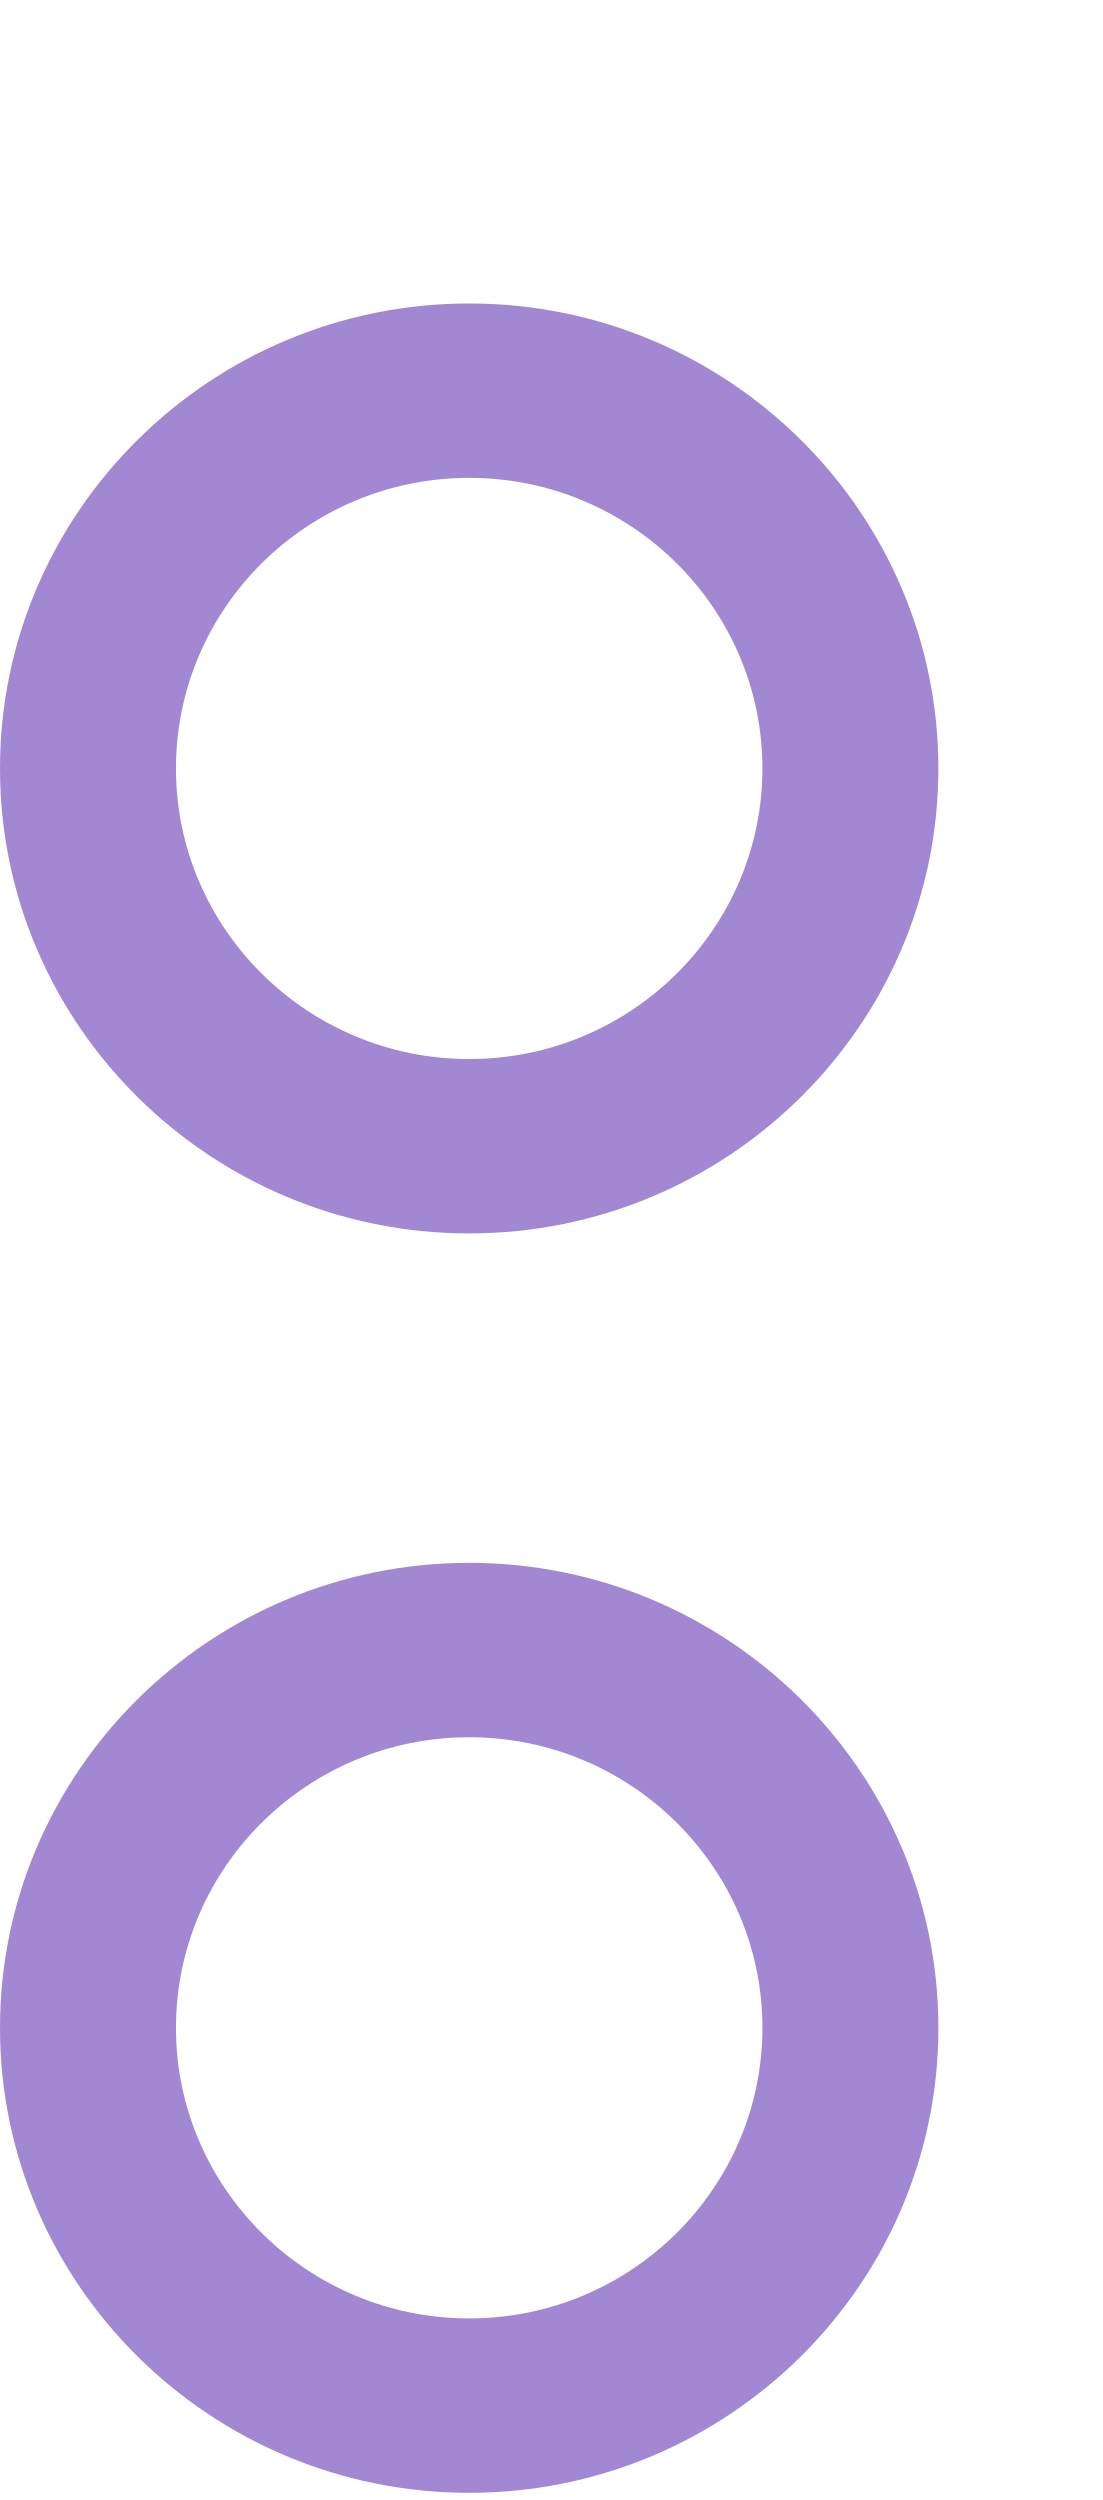
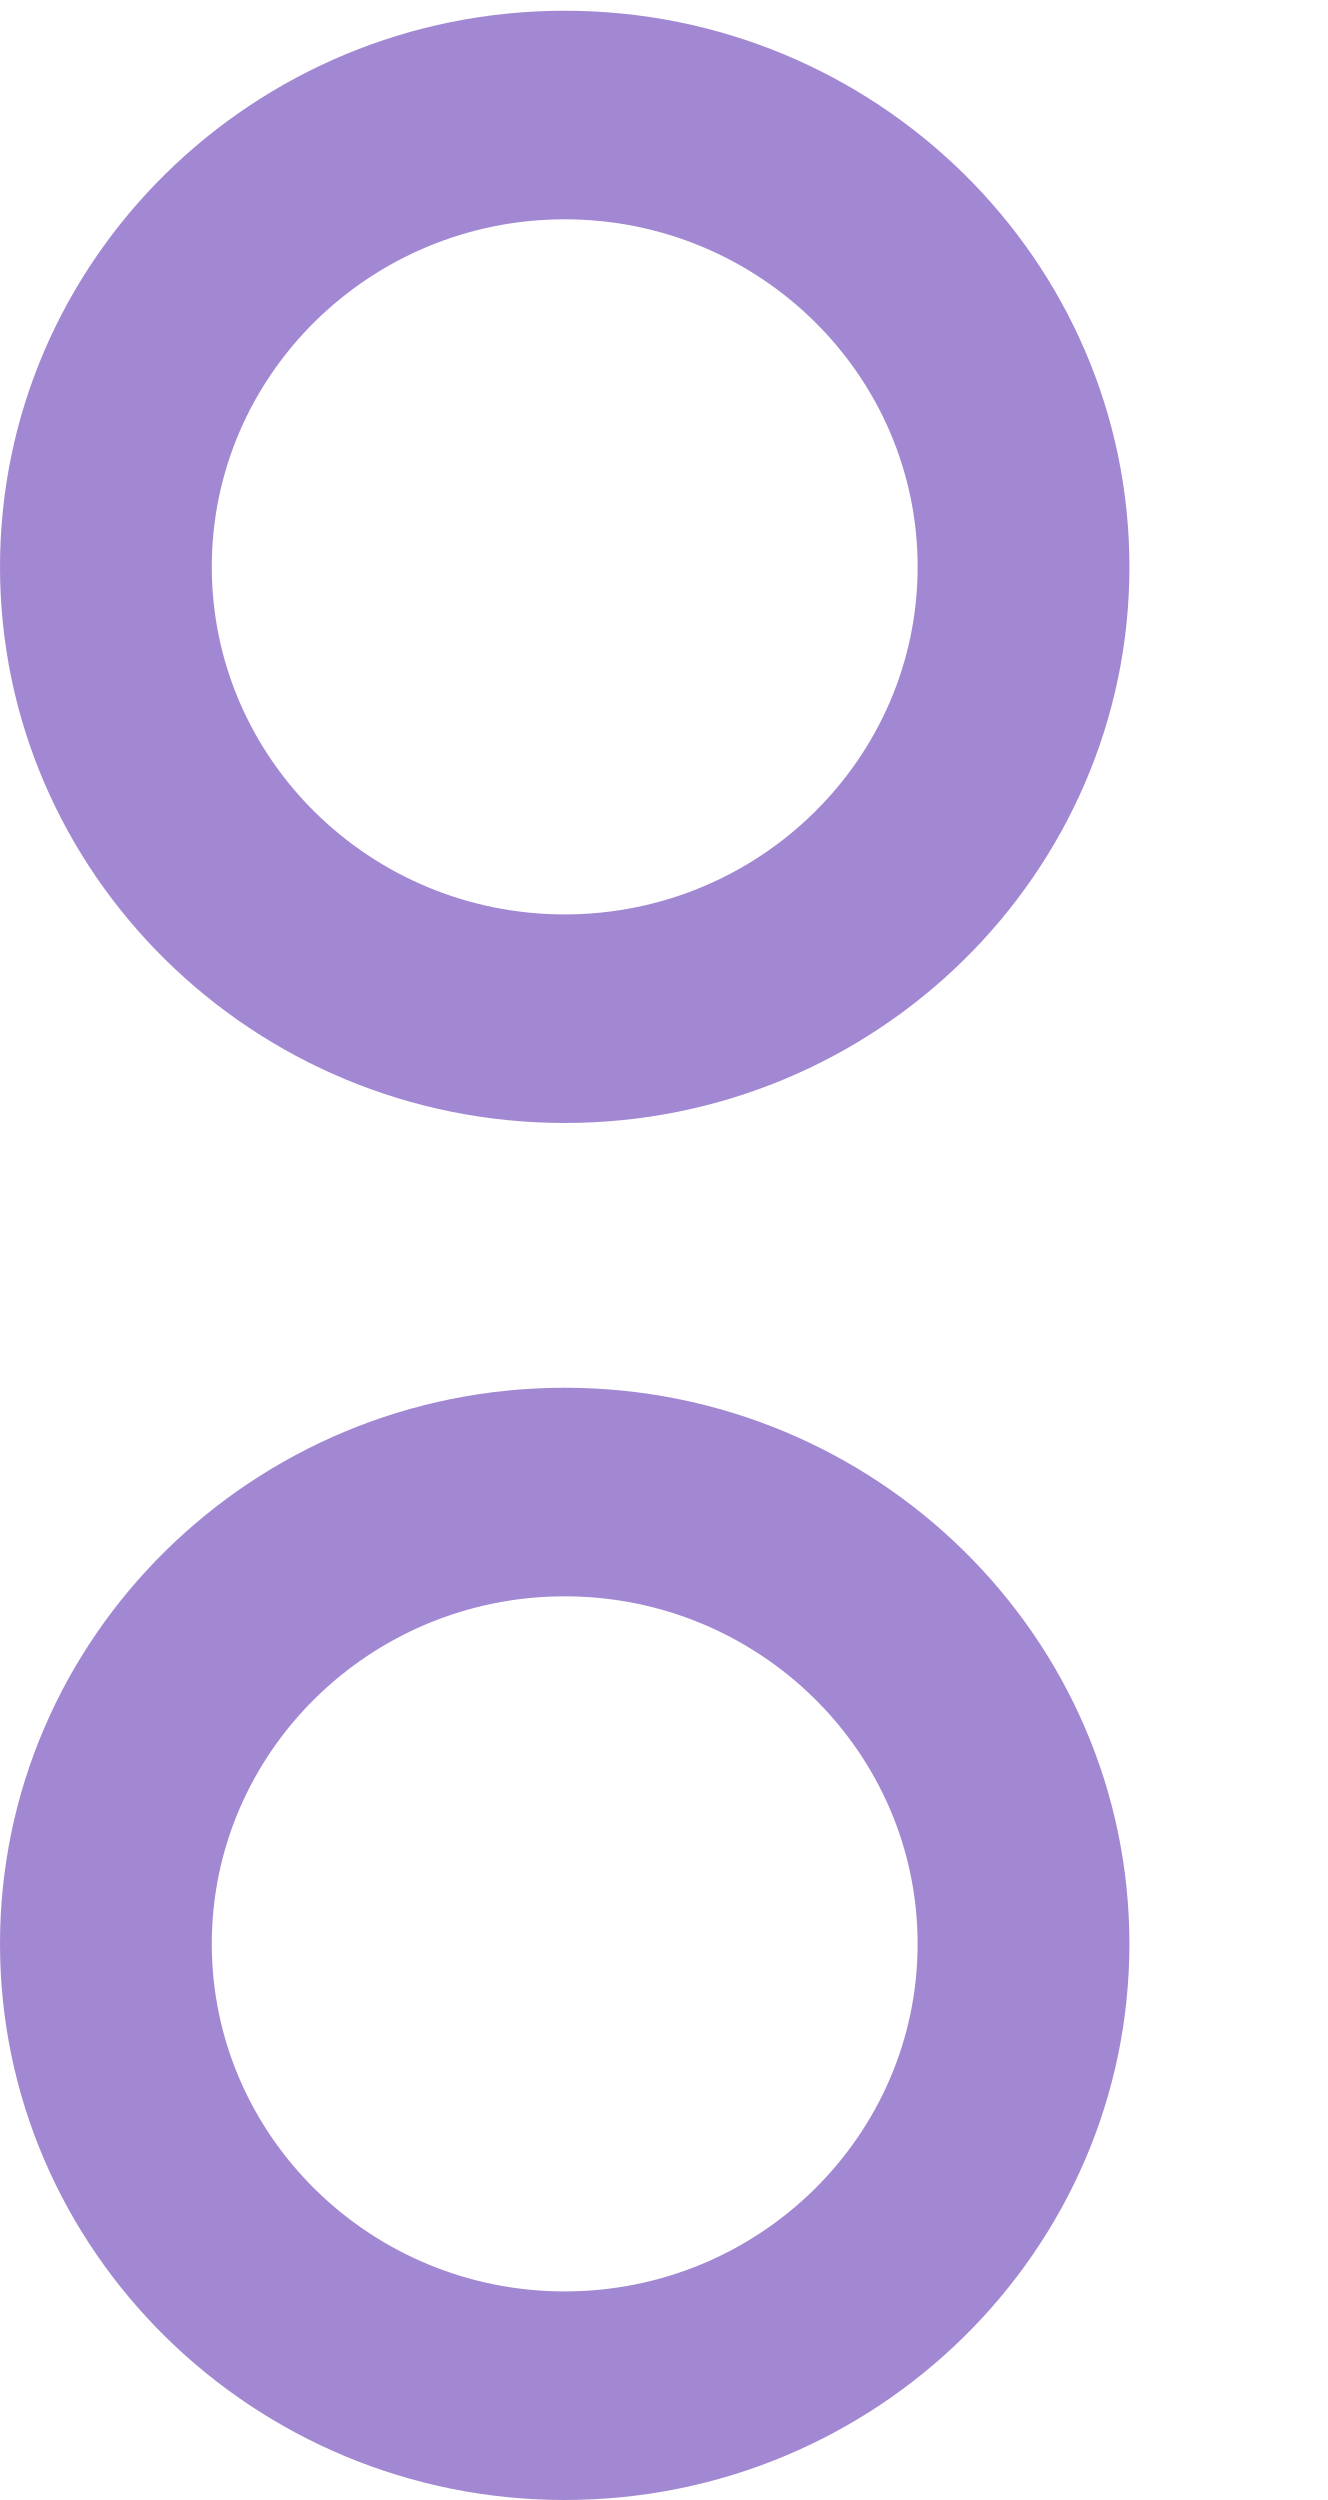
- <svg xmlns="http://www.w3.org/2000/svg" width="60" height="136" viewBox="0 0 60 136" fill="none">
-   <path d="M25.524 16.509C11.45 16.509 0 27.857 0 41.804C0 55.752 11.45 67.099 25.524 67.099C39.598 67.099 51.048 55.752 51.048 41.804C51.048 27.857 39.597 16.509 25.524 16.509ZM25.524 57.612C16.729 57.612 9.573 50.521 9.573 41.804C9.573 33.087 16.728 25.996 25.524 25.996C34.32 25.996 41.475 33.087 41.475 41.804C41.475 50.521 34.32 57.612 25.524 57.612Z" fill="#8360C3" fill-opacity="0.75" />
-   <path d="M25.524 85.019C11.45 85.019 0 96.367 0 110.314C0 124.262 11.45 135.609 25.524 135.609C39.599 135.609 51.049 124.262 51.049 110.314C51.049 96.367 39.598 85.019 25.524 85.019ZM25.524 126.122C16.729 126.122 9.573 119.03 9.573 110.314C9.573 101.597 16.729 94.506 25.524 94.506C34.32 94.506 41.476 101.597 41.476 110.314C41.476 119.03 34.32 126.122 25.524 126.122Z" fill="#8360C3" fill-opacity="0.75" />
+ <svg xmlns="http://www.w3.org/2000/svg" width="60" height="113" viewBox="0 0 60 113" fill="none">
+   <path d="M25.525 0.485C11.45 0.485 0 11.762 0 25.622C0 39.482 11.45 50.759 25.525 50.759C39.6 50.759 51.05 39.482 51.05 25.622C51.05 11.762 39.599 0.485 25.525 0.485ZM25.525 41.331C16.73 41.331 9.573 34.284 9.573 25.622C9.573 16.96 16.729 9.913 25.525 9.913C34.321 9.913 41.477 16.96 41.477 25.622C41.477 34.284 34.321 41.331 25.525 41.331Z" fill="#8360C3" fill-opacity="0.75" />
+   <path d="M25.524 62.726C11.45 62.726 0 74.003 0 87.863C0 101.724 11.45 113 25.524 113C39.599 113 51.049 101.724 51.049 87.863C51.049 74.003 39.598 62.726 25.524 62.726ZM25.524 103.572C16.729 103.572 9.573 96.525 9.573 87.863C9.573 79.201 16.729 72.154 25.524 72.154C34.32 72.154 41.476 79.201 41.476 87.863C41.476 96.525 34.32 103.572 25.524 103.572Z" fill="#8360C3" fill-opacity="0.75" />
</svg>
